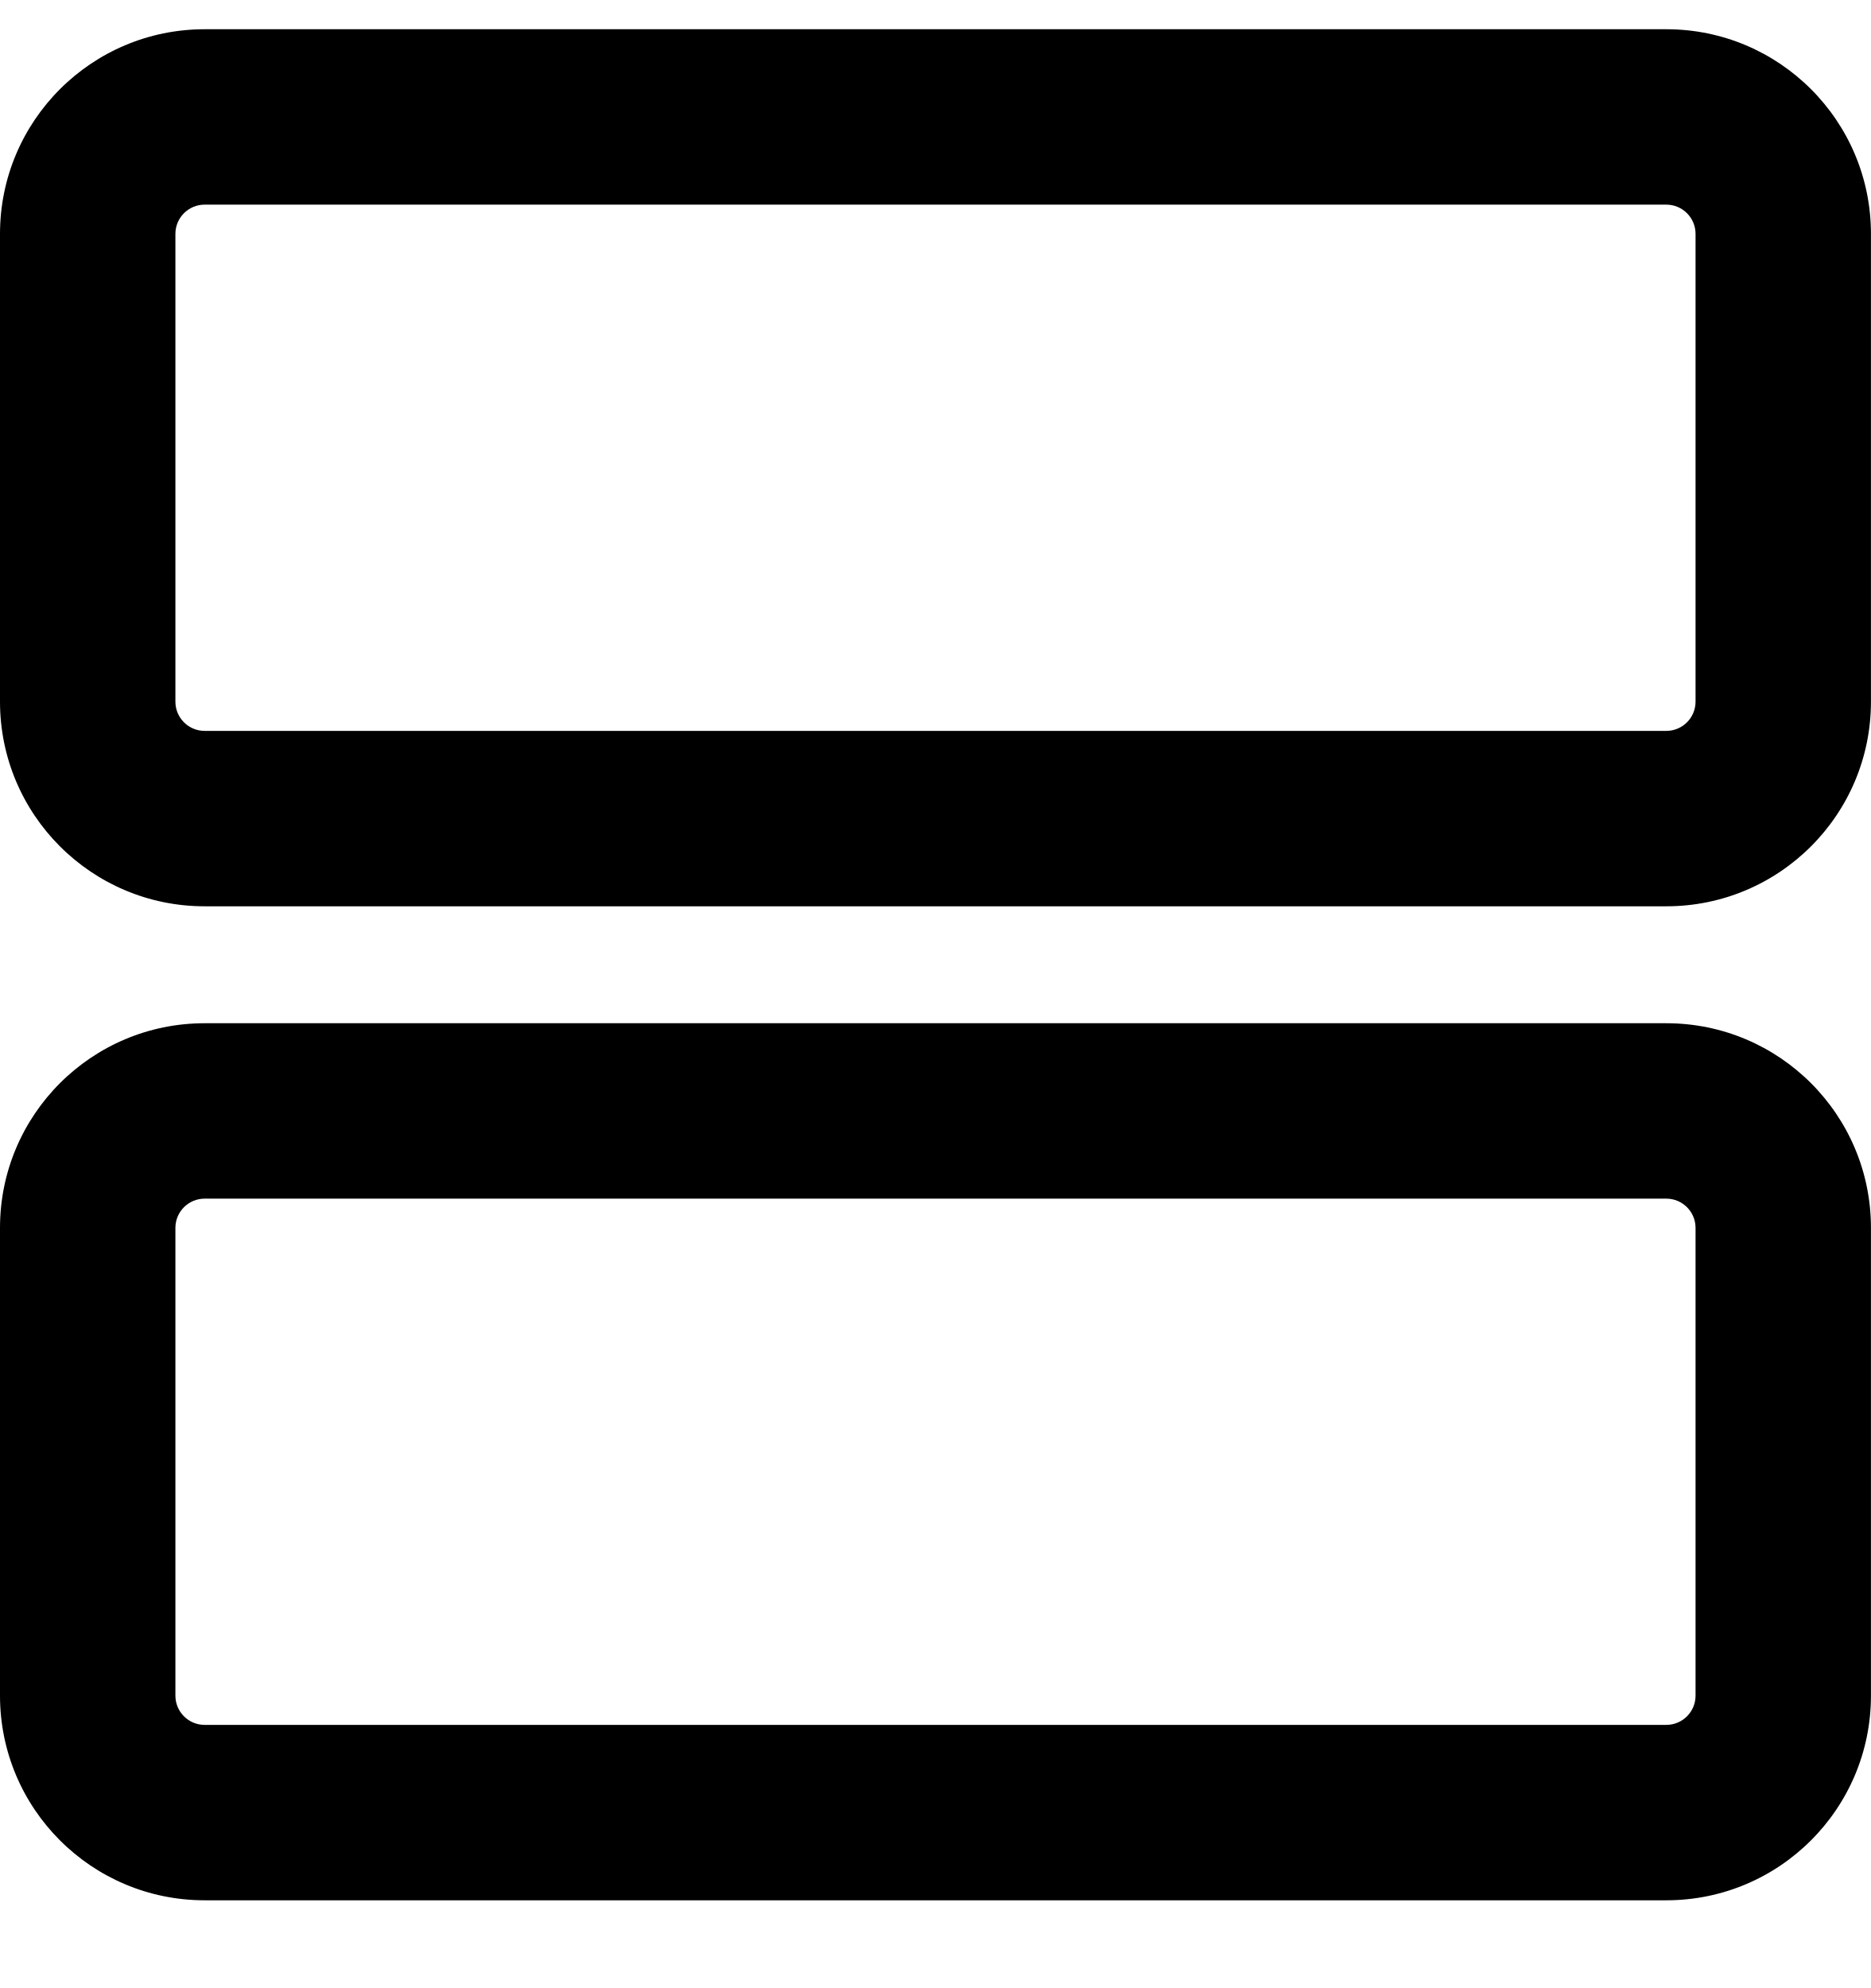
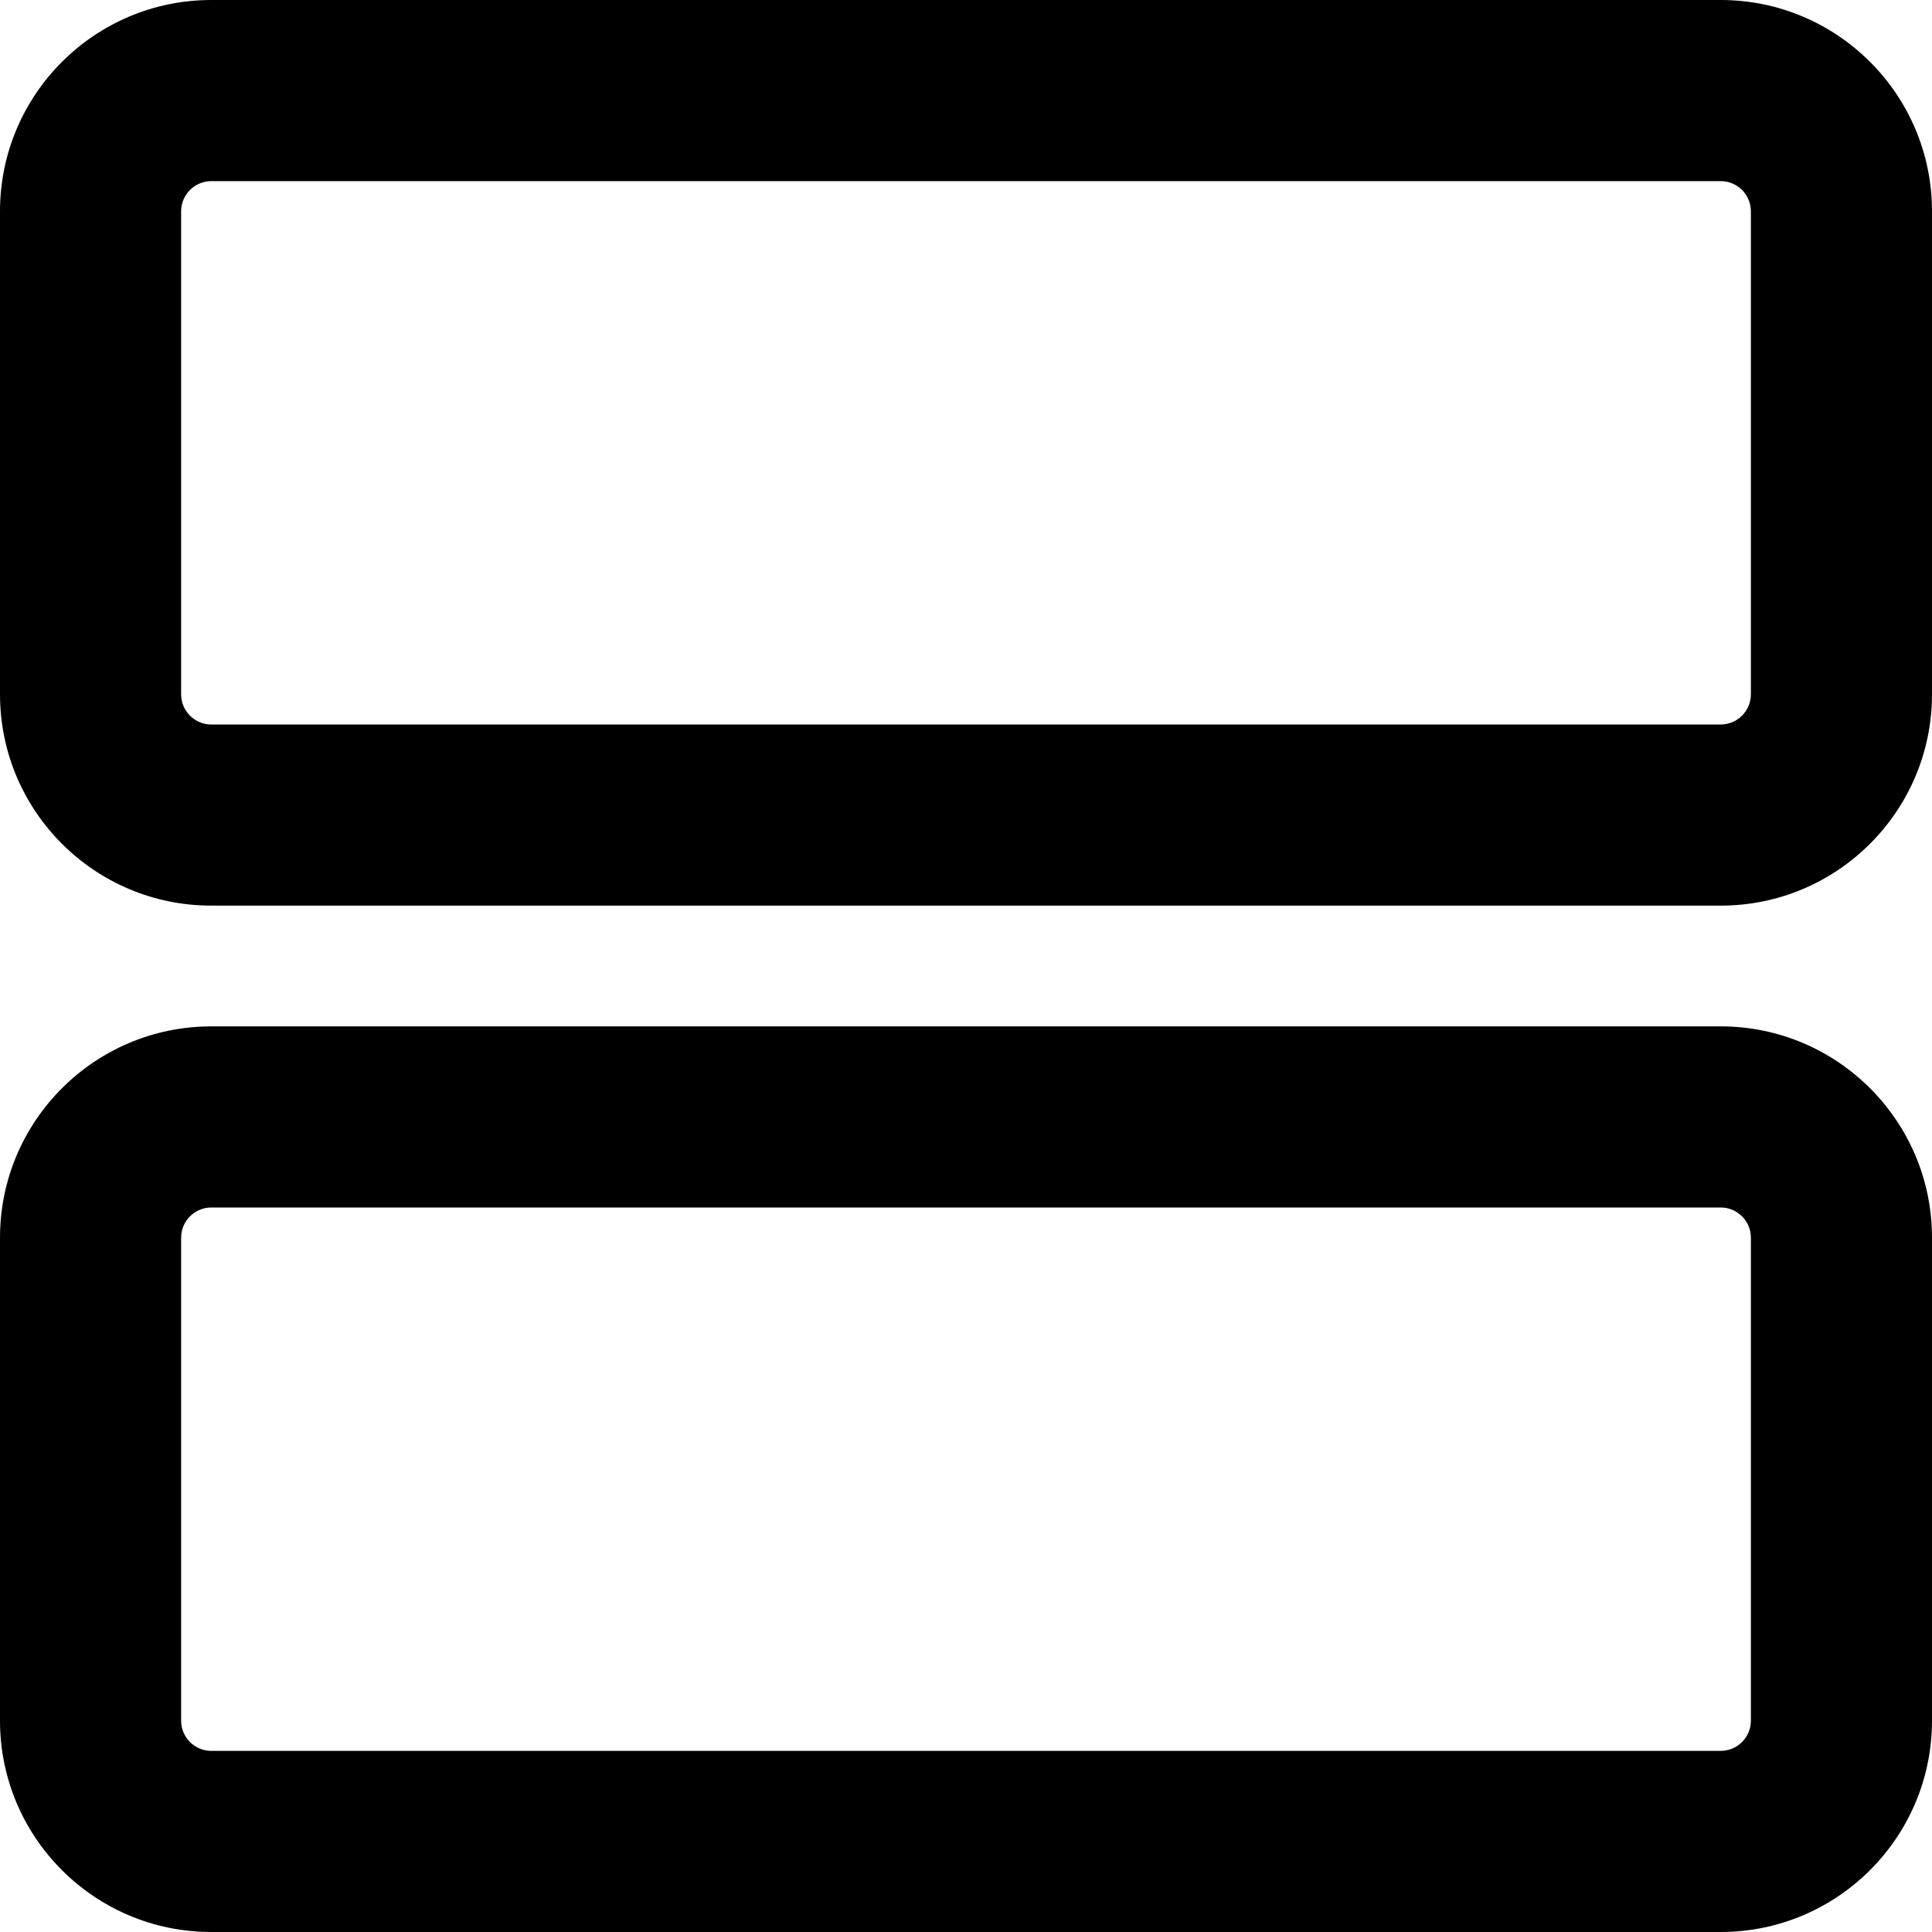
- <svg xmlns="http://www.w3.org/2000/svg" width="16" height="17" viewBox="0 0 16 17">
-   <path fill-rule="evenodd" d="M16 2A1.75 1.75 0 0014.25.25H1.75A1.75 1.75 0 000 2v4c0 .966.783 1.75 1.75 1.75h12.5A1.75 1.75 0 0016 6V2zm-1.75-.25a.25.25 0 01.25.25v4a.25.25 0 01-.25.25H1.75A.25.25 0 011.5 6V2a.25.25 0 01.25-.25h12.5zM16 10.5a1.75 1.75 0 00-1.75-1.75H1.75A1.75 1.75 0 000 10.5v4c0 .966.783 1.75 1.75 1.75h12.5A1.75 1.75 0 0016 14.5v-4zm-1.75-.25a.25.25 0 01.25.25v4a.25.25 0 01-.25.25H1.75a.25.25 0 01-.25-.25v-4a.25.25 0 01.25-.25h12.5z" />
+ <svg xmlns="http://www.w3.org/2000/svg" width="16" height="16" viewBox="0 0 16 16" fill="none">
+   <path fill-rule="evenodd" clip-rule="evenodd" d="M16 1.75C16 0.784 15.216 0 14.25 0H1.75C0.784 0 0 0.784 0 1.75V5.75C0 6.716 0.783 7.5 1.75 7.5L14.25 7.5C15.216 7.5 16 6.716 16 5.75V1.75ZM14.25 1.5C14.388 1.5 14.5 1.612 14.5 1.75V5.75C14.5 5.888 14.388 6 14.25 6L1.75 6C1.612 6 1.5 5.888 1.5 5.75L1.5 1.75C1.5 1.612 1.612 1.5 1.75 1.5L14.25 1.5Z" fill="black" />
+   <path fill-rule="evenodd" clip-rule="evenodd" d="M16 10.25C16 9.284 15.216 8.5 14.25 8.5L1.75 8.5C0.784 8.5 0 9.284 0 10.25V14.25C0 15.216 0.783 16 1.75 16L14.25 16C15.216 16 16 15.216 16 14.25V10.25ZM14.25 10C14.388 10 14.5 10.112 14.5 10.25V14.25C14.5 14.388 14.388 14.5 14.25 14.5L1.75 14.5C1.612 14.5 1.5 14.388 1.5 14.25L1.5 10.25C1.5 10.112 1.612 10 1.75 10L14.25 10Z" fill="black" />
</svg>
